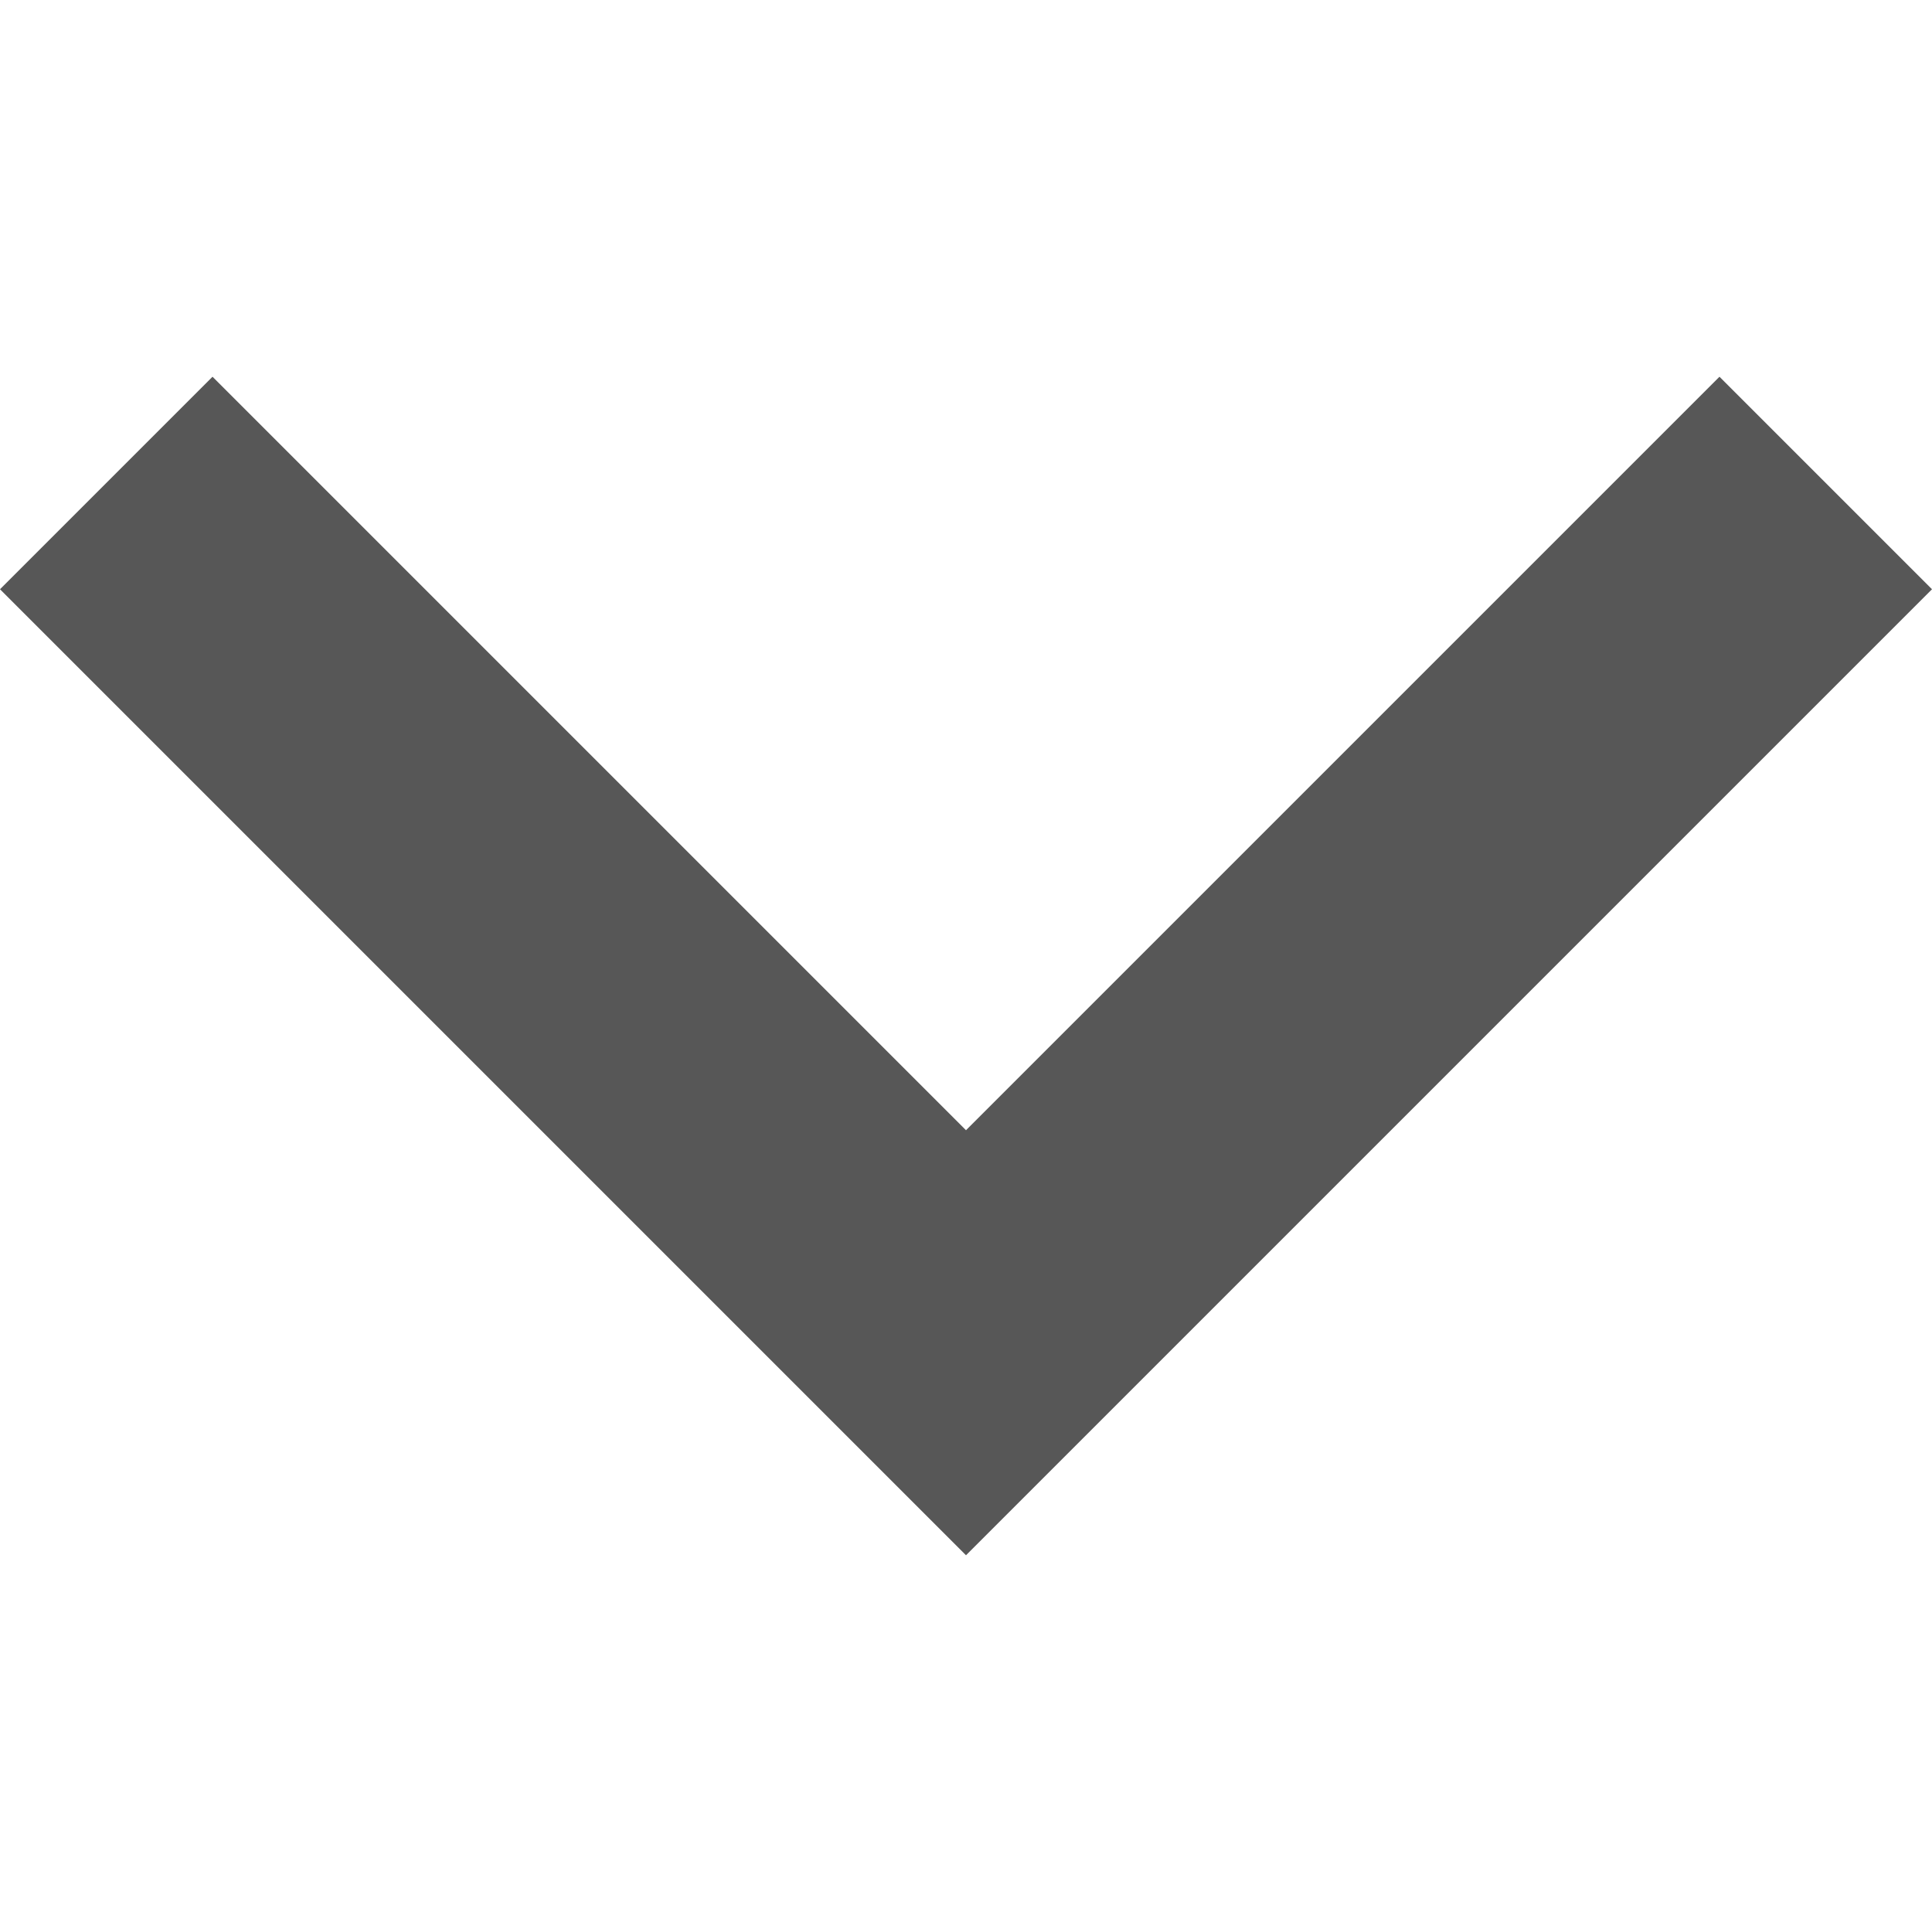
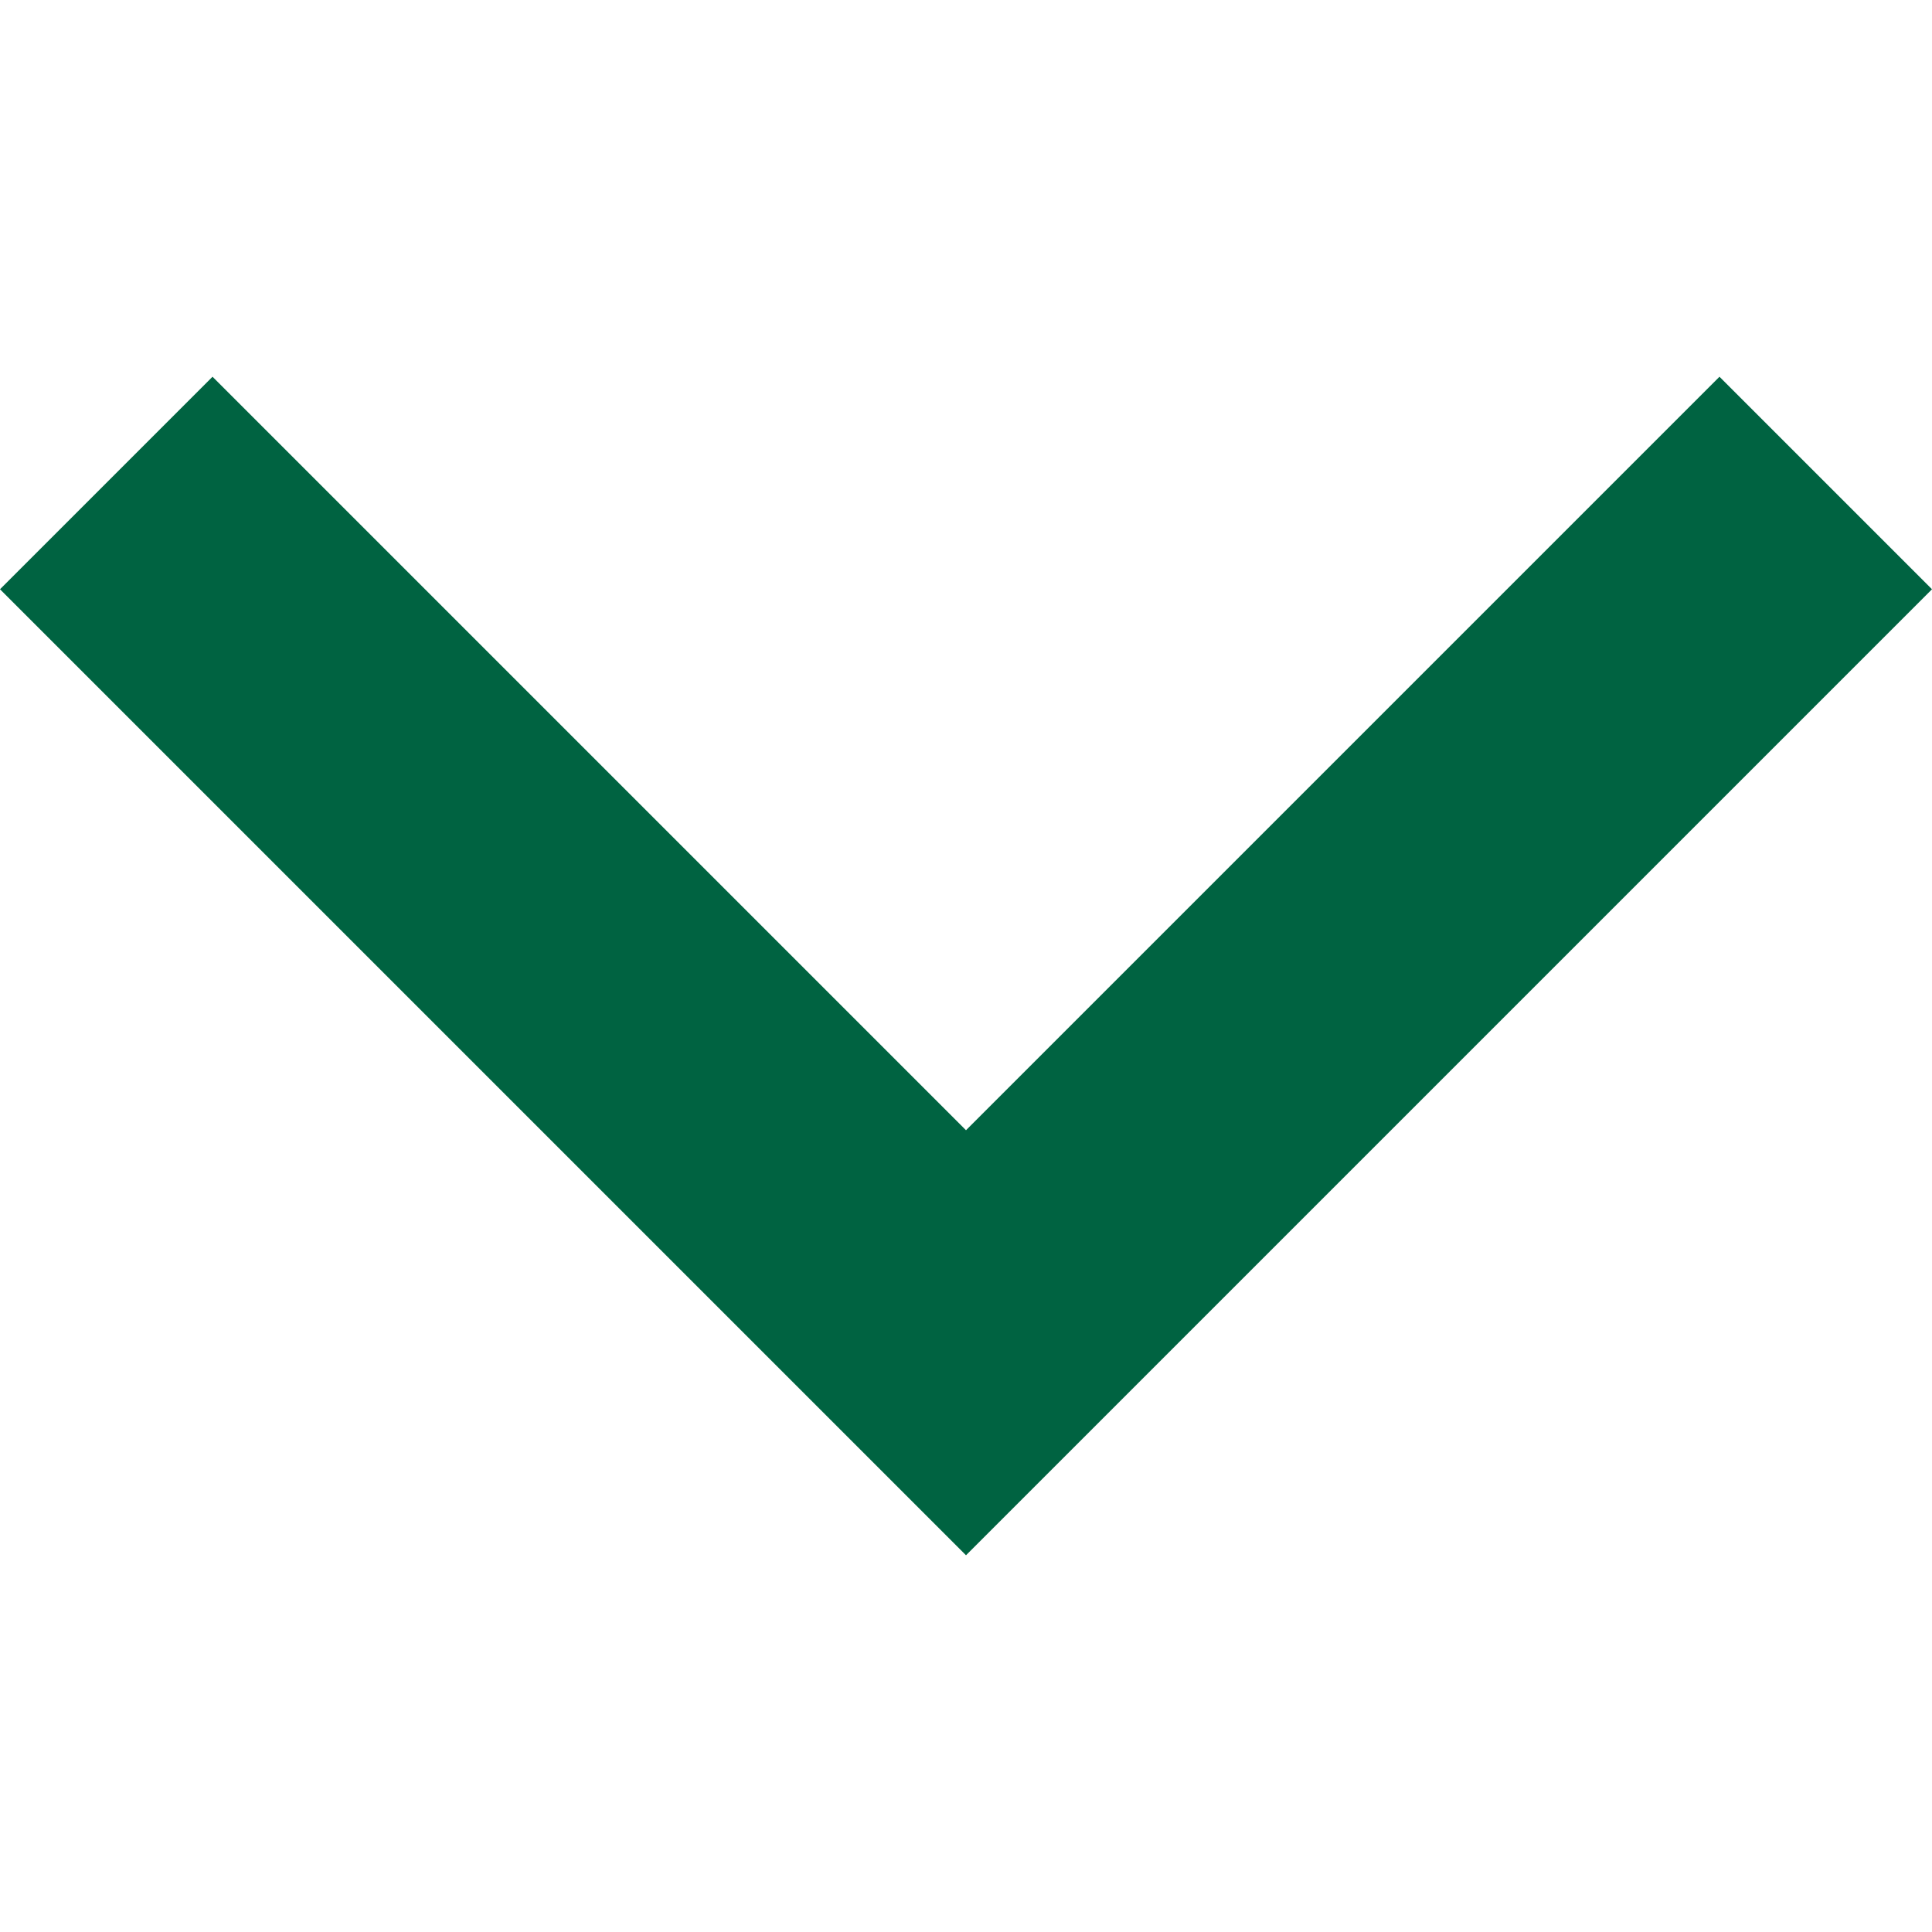
- <svg xmlns="http://www.w3.org/2000/svg" version="1.1" x="0px" y="0px" viewBox="0 0 100 100" style="enable-background:new 0 0 100 100;" xml:space="preserve">
+ <svg xmlns="http://www.w3.org/2000/svg" version="1.1" id="Capa_1" x="0px" y="0px" viewBox="0 0 100 100" style="enable-background:new 0 0 100 100;" xml:space="preserve">
+   <style type="text/css">
+ 	.st0{fill:#006341;}
+ </style>
  <g id="icoFlechaDown">
    <g id="Capa_17_2_">
      <g>
-         <polygon style="fill:#575757;" points="50,80.5 0,30.5 11,19.5 50,58.5 89,19.5 100,30.5    " />
+         <polygon class="st0" points="50,80.5 0,30.5 11,19.5 50,58.5 89,19.5 100,30.5    " />
      </g>
    </g>
  </g>
-   <g id="Capa_1">
+   <g id="Capa_1_1_">
</g>
</svg>
